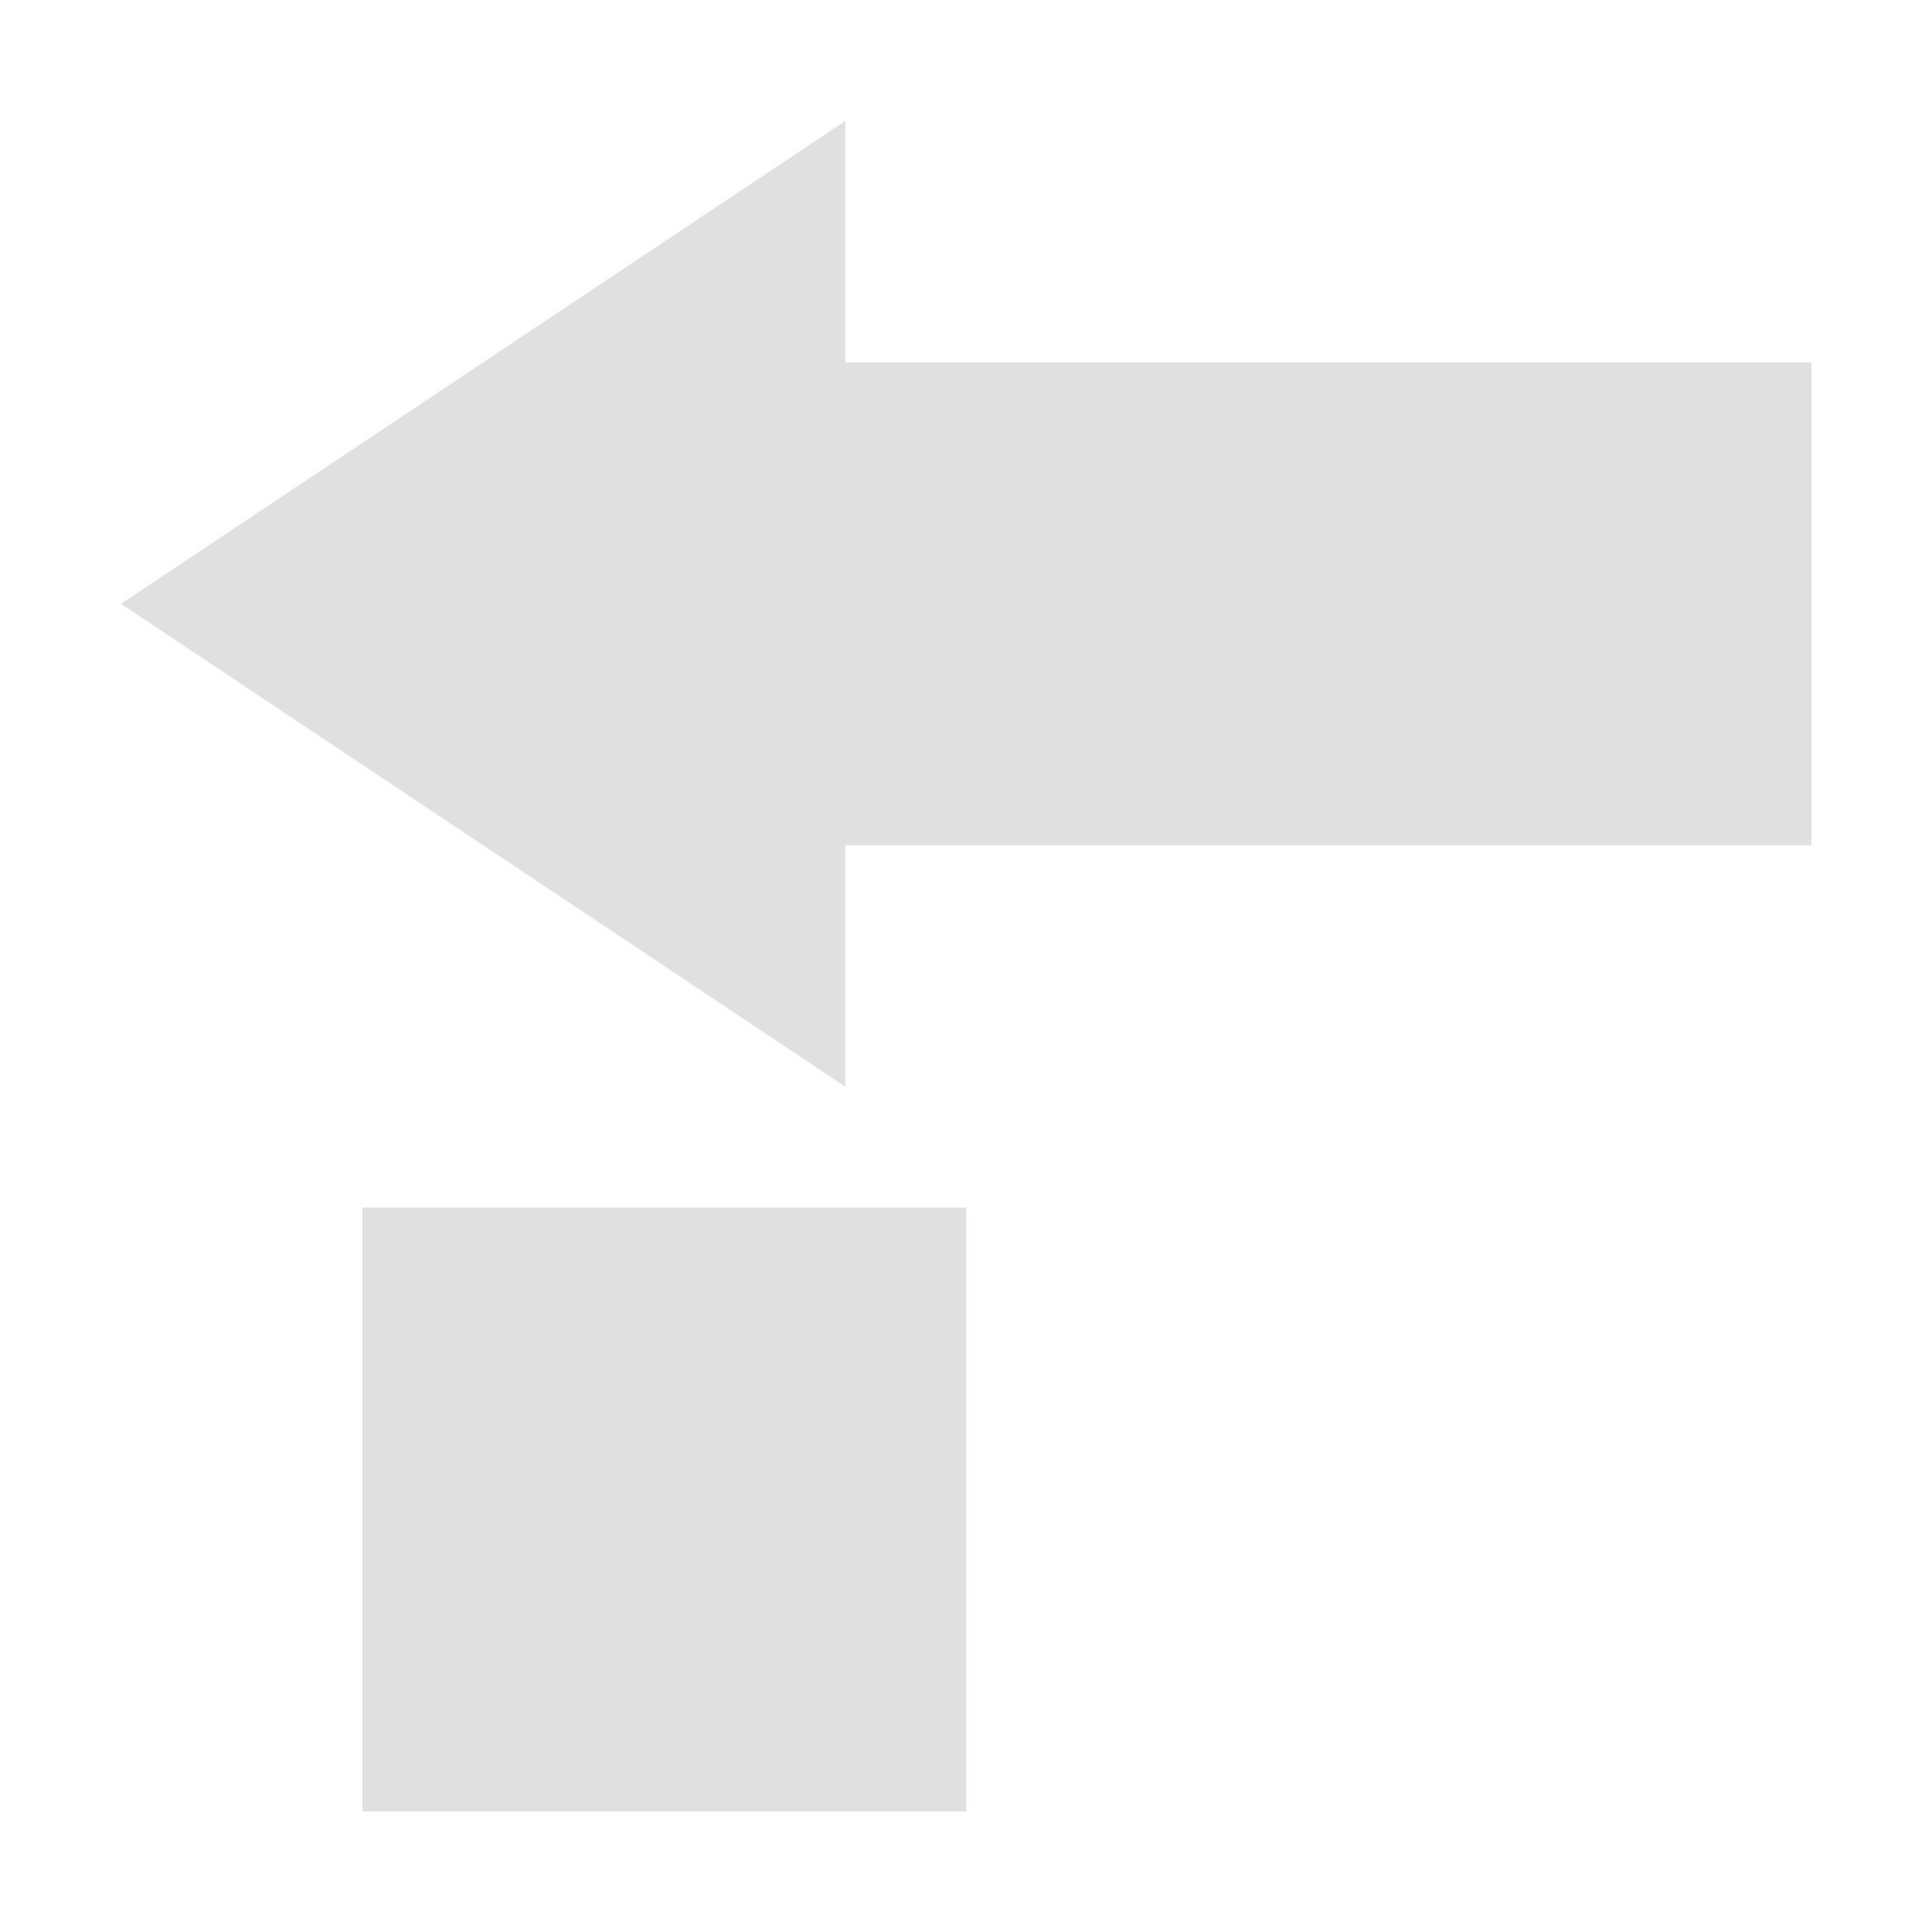
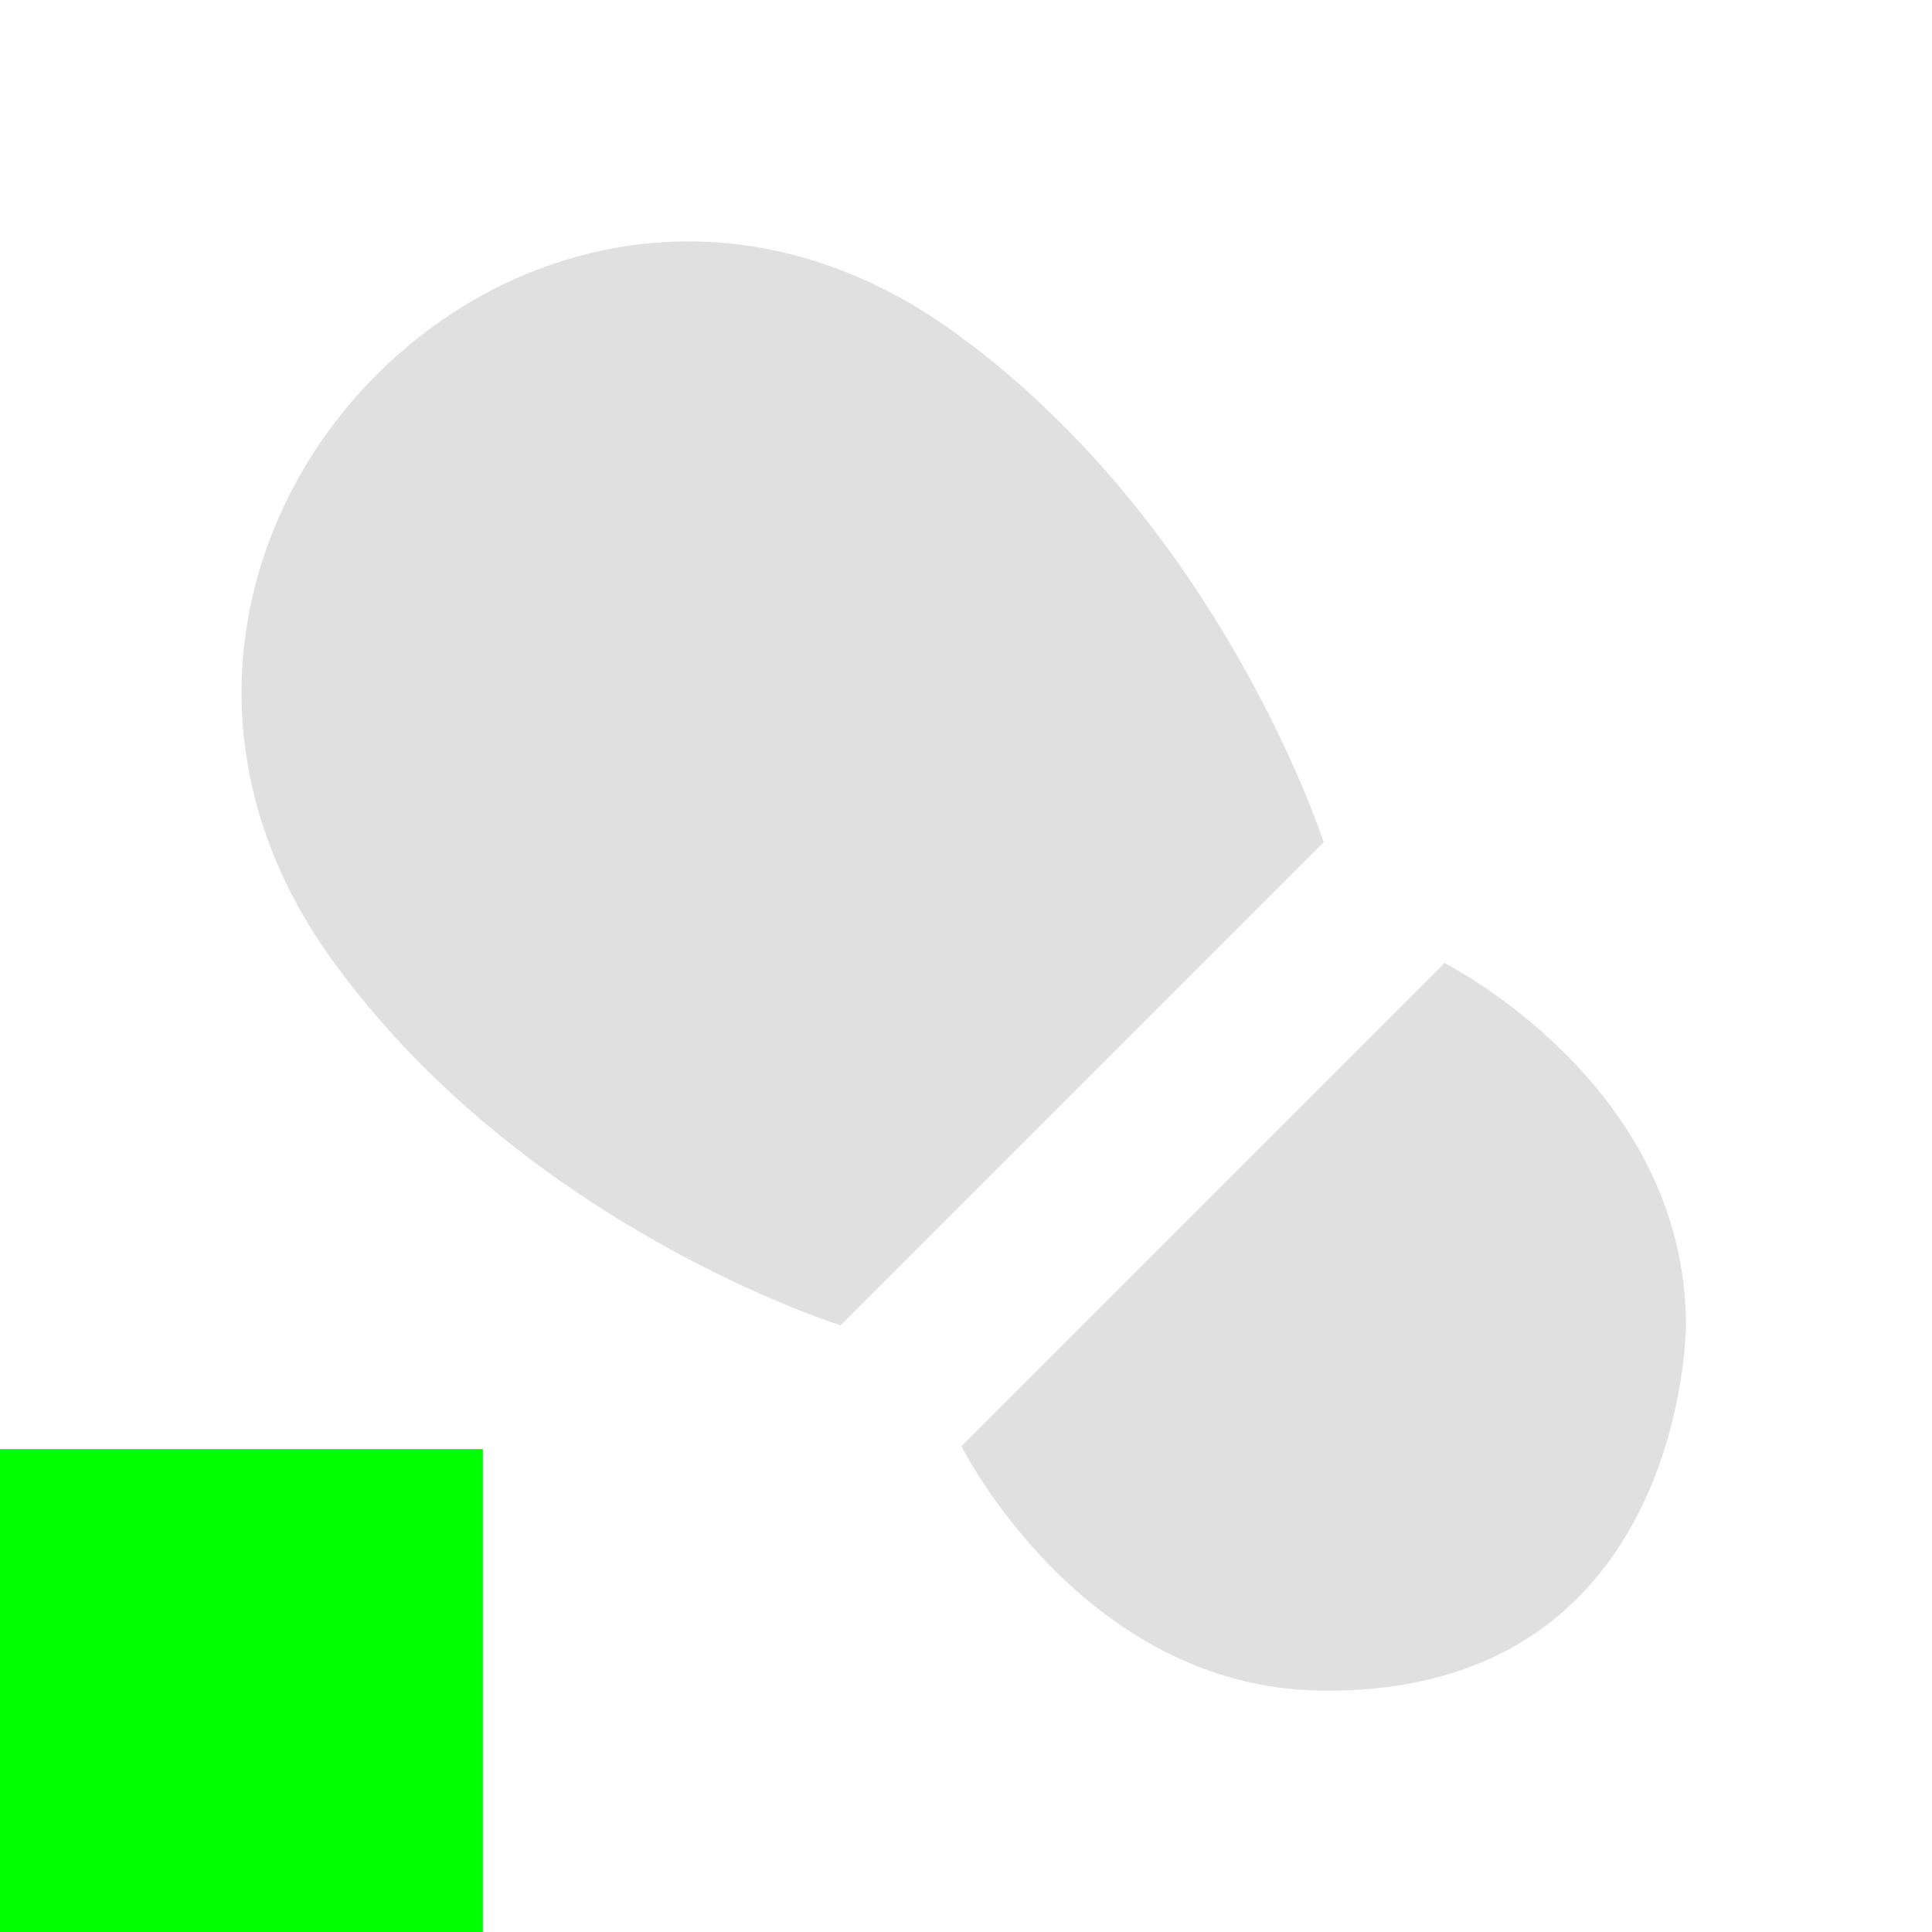
- <svg xmlns="http://www.w3.org/2000/svg" height="16" viewBox="0 0 4.233 4.233" width="16">
-   <g fill="#e0e0e0">
-     <path d="m.794 2.646h1.323v1.323h-1.323z" stroke-width=".084" />
-     <path d="m3.969.794v1.058h-2.117v.529l-1.587-1.058 1.587-1.058v.529z" stroke-width=".265" />
-   </g>
+ <svg xmlns="http://www.w3.org/2000/svg" height="16" viewBox="0 0 4.233 4.233" width="16" version="1.1" id="svg2" xml:space="preserve">
+   <defs id="defs2" />
+   <rect style="display:inline;fill:#00ff00;fill-opacity:1;fill-rule:evenodd;stroke-width:1.058;stroke-linecap:round;paint-order:fill markers stroke" id="rect2" width="1.058" height="1.058" x="0" y="3.175" ry="0" />
+   <path id="path11-5" style="fill:#e0e0e0;fill-opacity:1;stroke:none;stroke-width:3.021;stroke-linecap:square;stroke-linejoin:miter;stroke-miterlimit:4;stroke-dasharray:none;stroke-dashoffset:0;stroke-opacity:1;paint-order:fill markers stroke" d="M 25.619 4 C 22.939 4.064 20.812 7.265 22.75 9.949 C 24.348 12.163 26.961 12.975 26.961 12.975 L 30.961 8.975 C 30.961 8.975 30.129 6.373 27.924 4.766 C 27.164 4.211 26.37 3.982 25.619 4 z M 31.961 9.975 L 27.961 13.975 C 27.961 13.975 28.96 15.976 30.941 16 C 33.959 16.037 33.961 12.975 33.961 12.975 C 33.961 10.975 31.961 9.975 31.961 9.975 z " transform="matrix(0.2645833,0,0,0.2645833,-5.291671,-0.5291623)" />
</svg>
